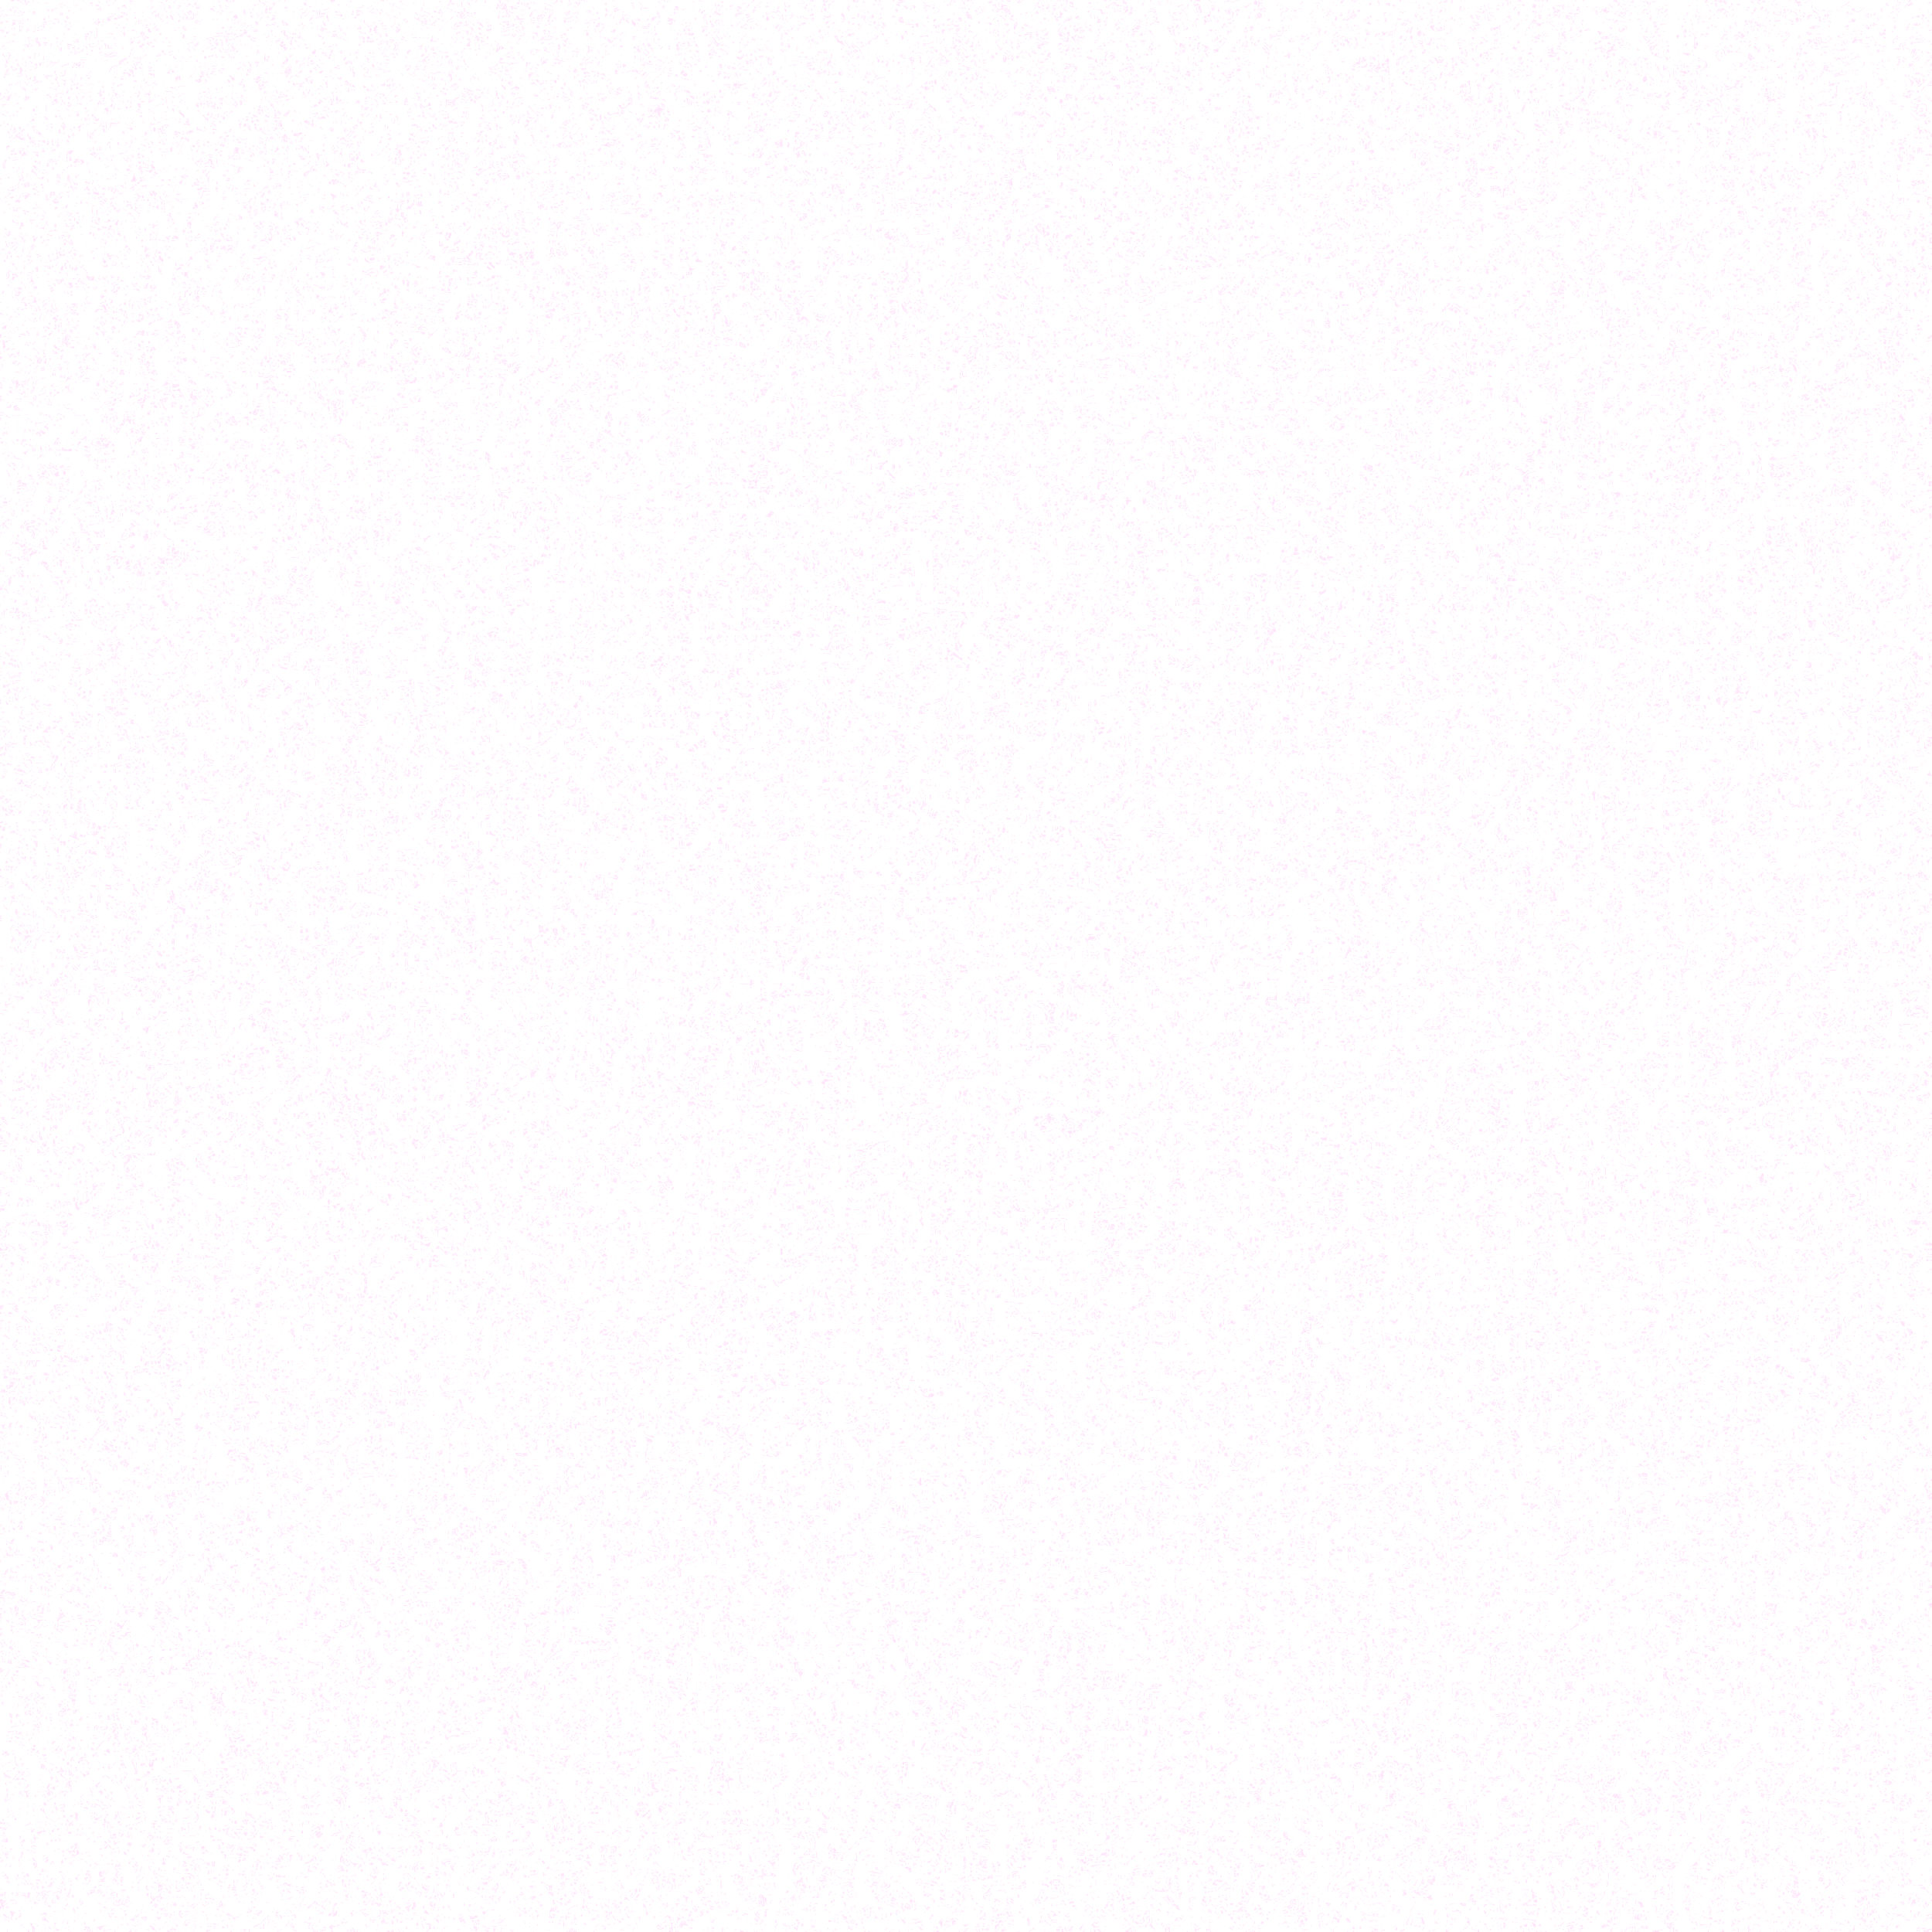
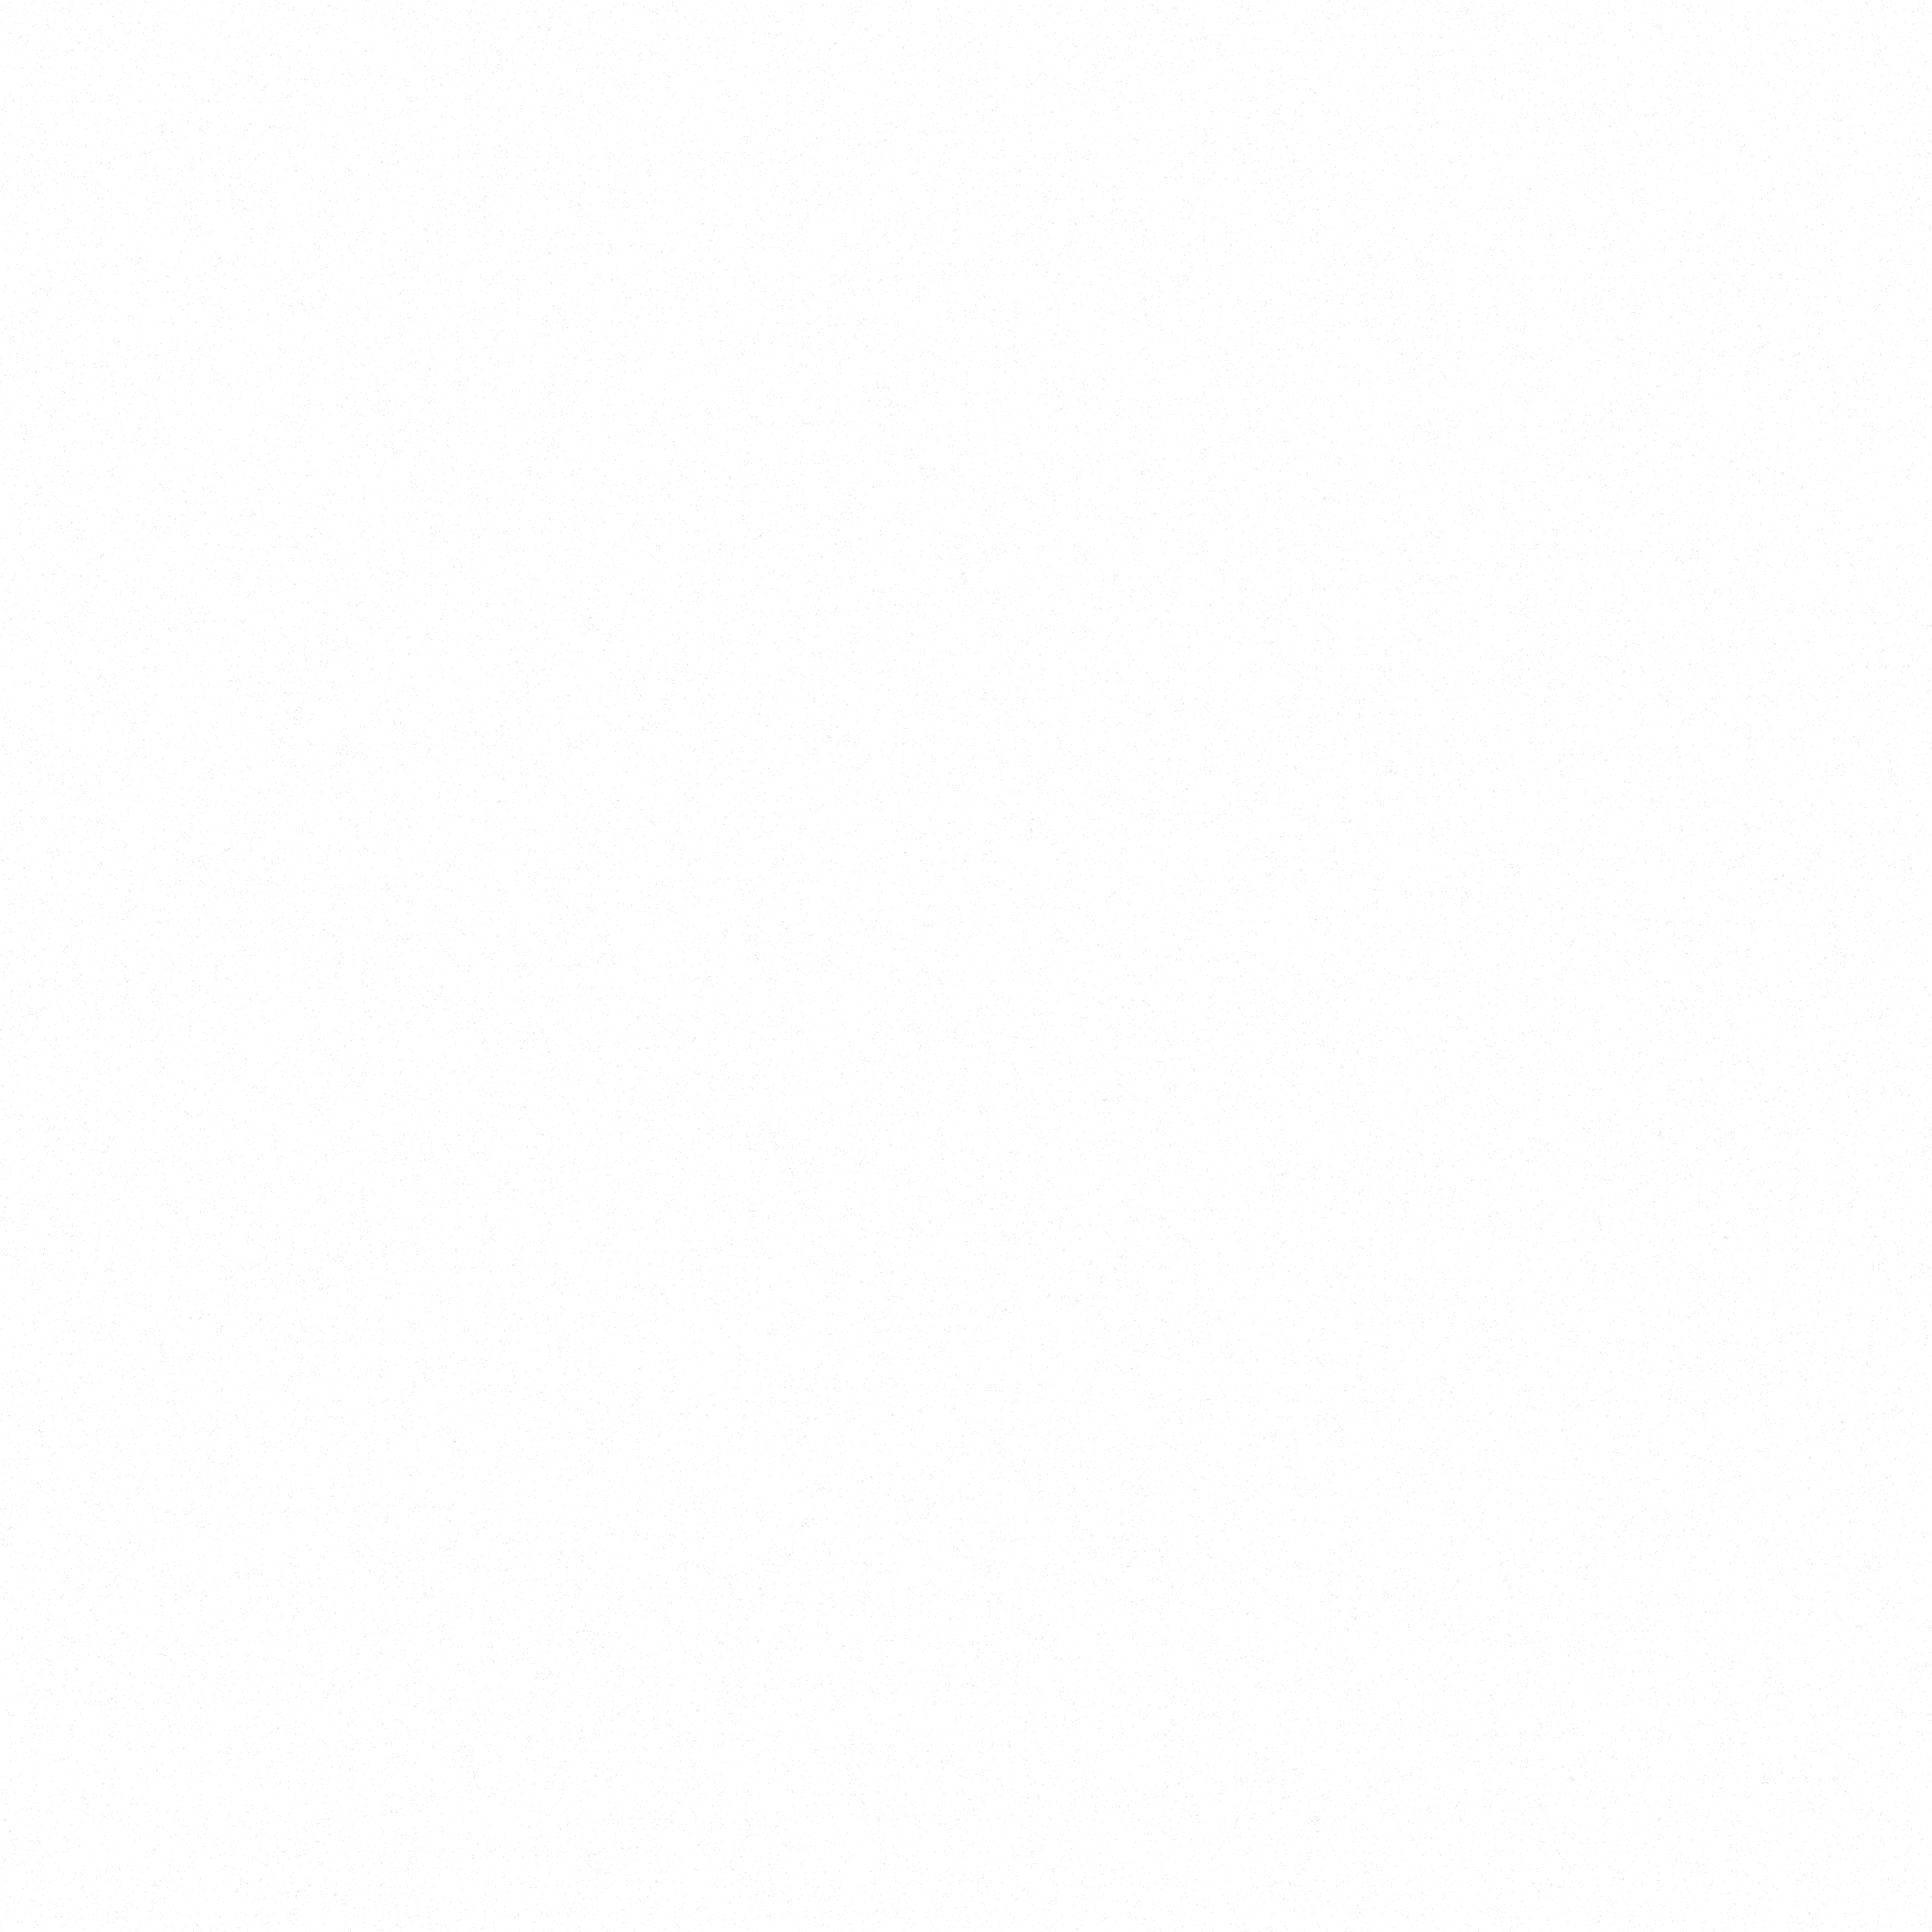
- <svg xmlns="http://www.w3.org/2000/svg" version="1.1" viewBox="0 0 700 700" width="700" height="700" opacity="0.32">
+ <svg xmlns="http://www.w3.org/2000/svg" version="1.1" viewBox="0 0 700 700" width="700" height="700">
  <defs>
    <filter id="nnnoise-filter" x="-20%" y="-20%" width="140%" height="140%" filterUnits="objectBoundingBox" primitiveUnits="userSpaceOnUse" color-interpolation-filters="linearRGB">
-       <feTurbulence type="fractalNoise" baseFrequency="0.102" numOctaves="4" seed="15" stitchTiles="stitch" x="0%" y="0%" width="100%" height="100%" result="turbulence">
-       </feTurbulence>
-       <feSpecularLighting surfaceScale="26" specularConstant="1" specularExponent="20" lighting-color="#bb2b9b" x="0%" y="0%" width="100%" height="100%" in="turbulence" result="specularLighting">
-         <feDistantLight azimuth="3" elevation="56">
-       </feDistantLight>
+       <feTurbulence type="turbulence" baseFrequency="0.184" numOctaves="4" seed="15" stitchTiles="stitch" x="0%" y="0%" width="100%" height="100%" result="turbulence" />
+       <feSpecularLighting surfaceScale="24" specularConstant="2" specularExponent="20" lighting-color="#a76ead" x="0%" y="0%" width="100%" height="100%" in="turbulence" result="specularLighting">
+         <feDistantLight azimuth="3" elevation="65" />
      </feSpecularLighting>
+       <feColorMatrix type="saturate" values="0" x="0%" y="0%" width="100%" height="100%" in="specularLighting" result="colormatrix" />
    </filter>
  </defs>
-   <rect width="700" height="700" fill="transparent">
-   </rect>
-   <rect width="700" height="700" fill="#bb2b9b" filter="url(#nnnoise-filter)">
-   </rect>
+   <rect width="700" height="700" fill="transparent" />
+   <rect width="700" height="700" fill="#a76ead" filter="url(#nnnoise-filter)" />
</svg>
